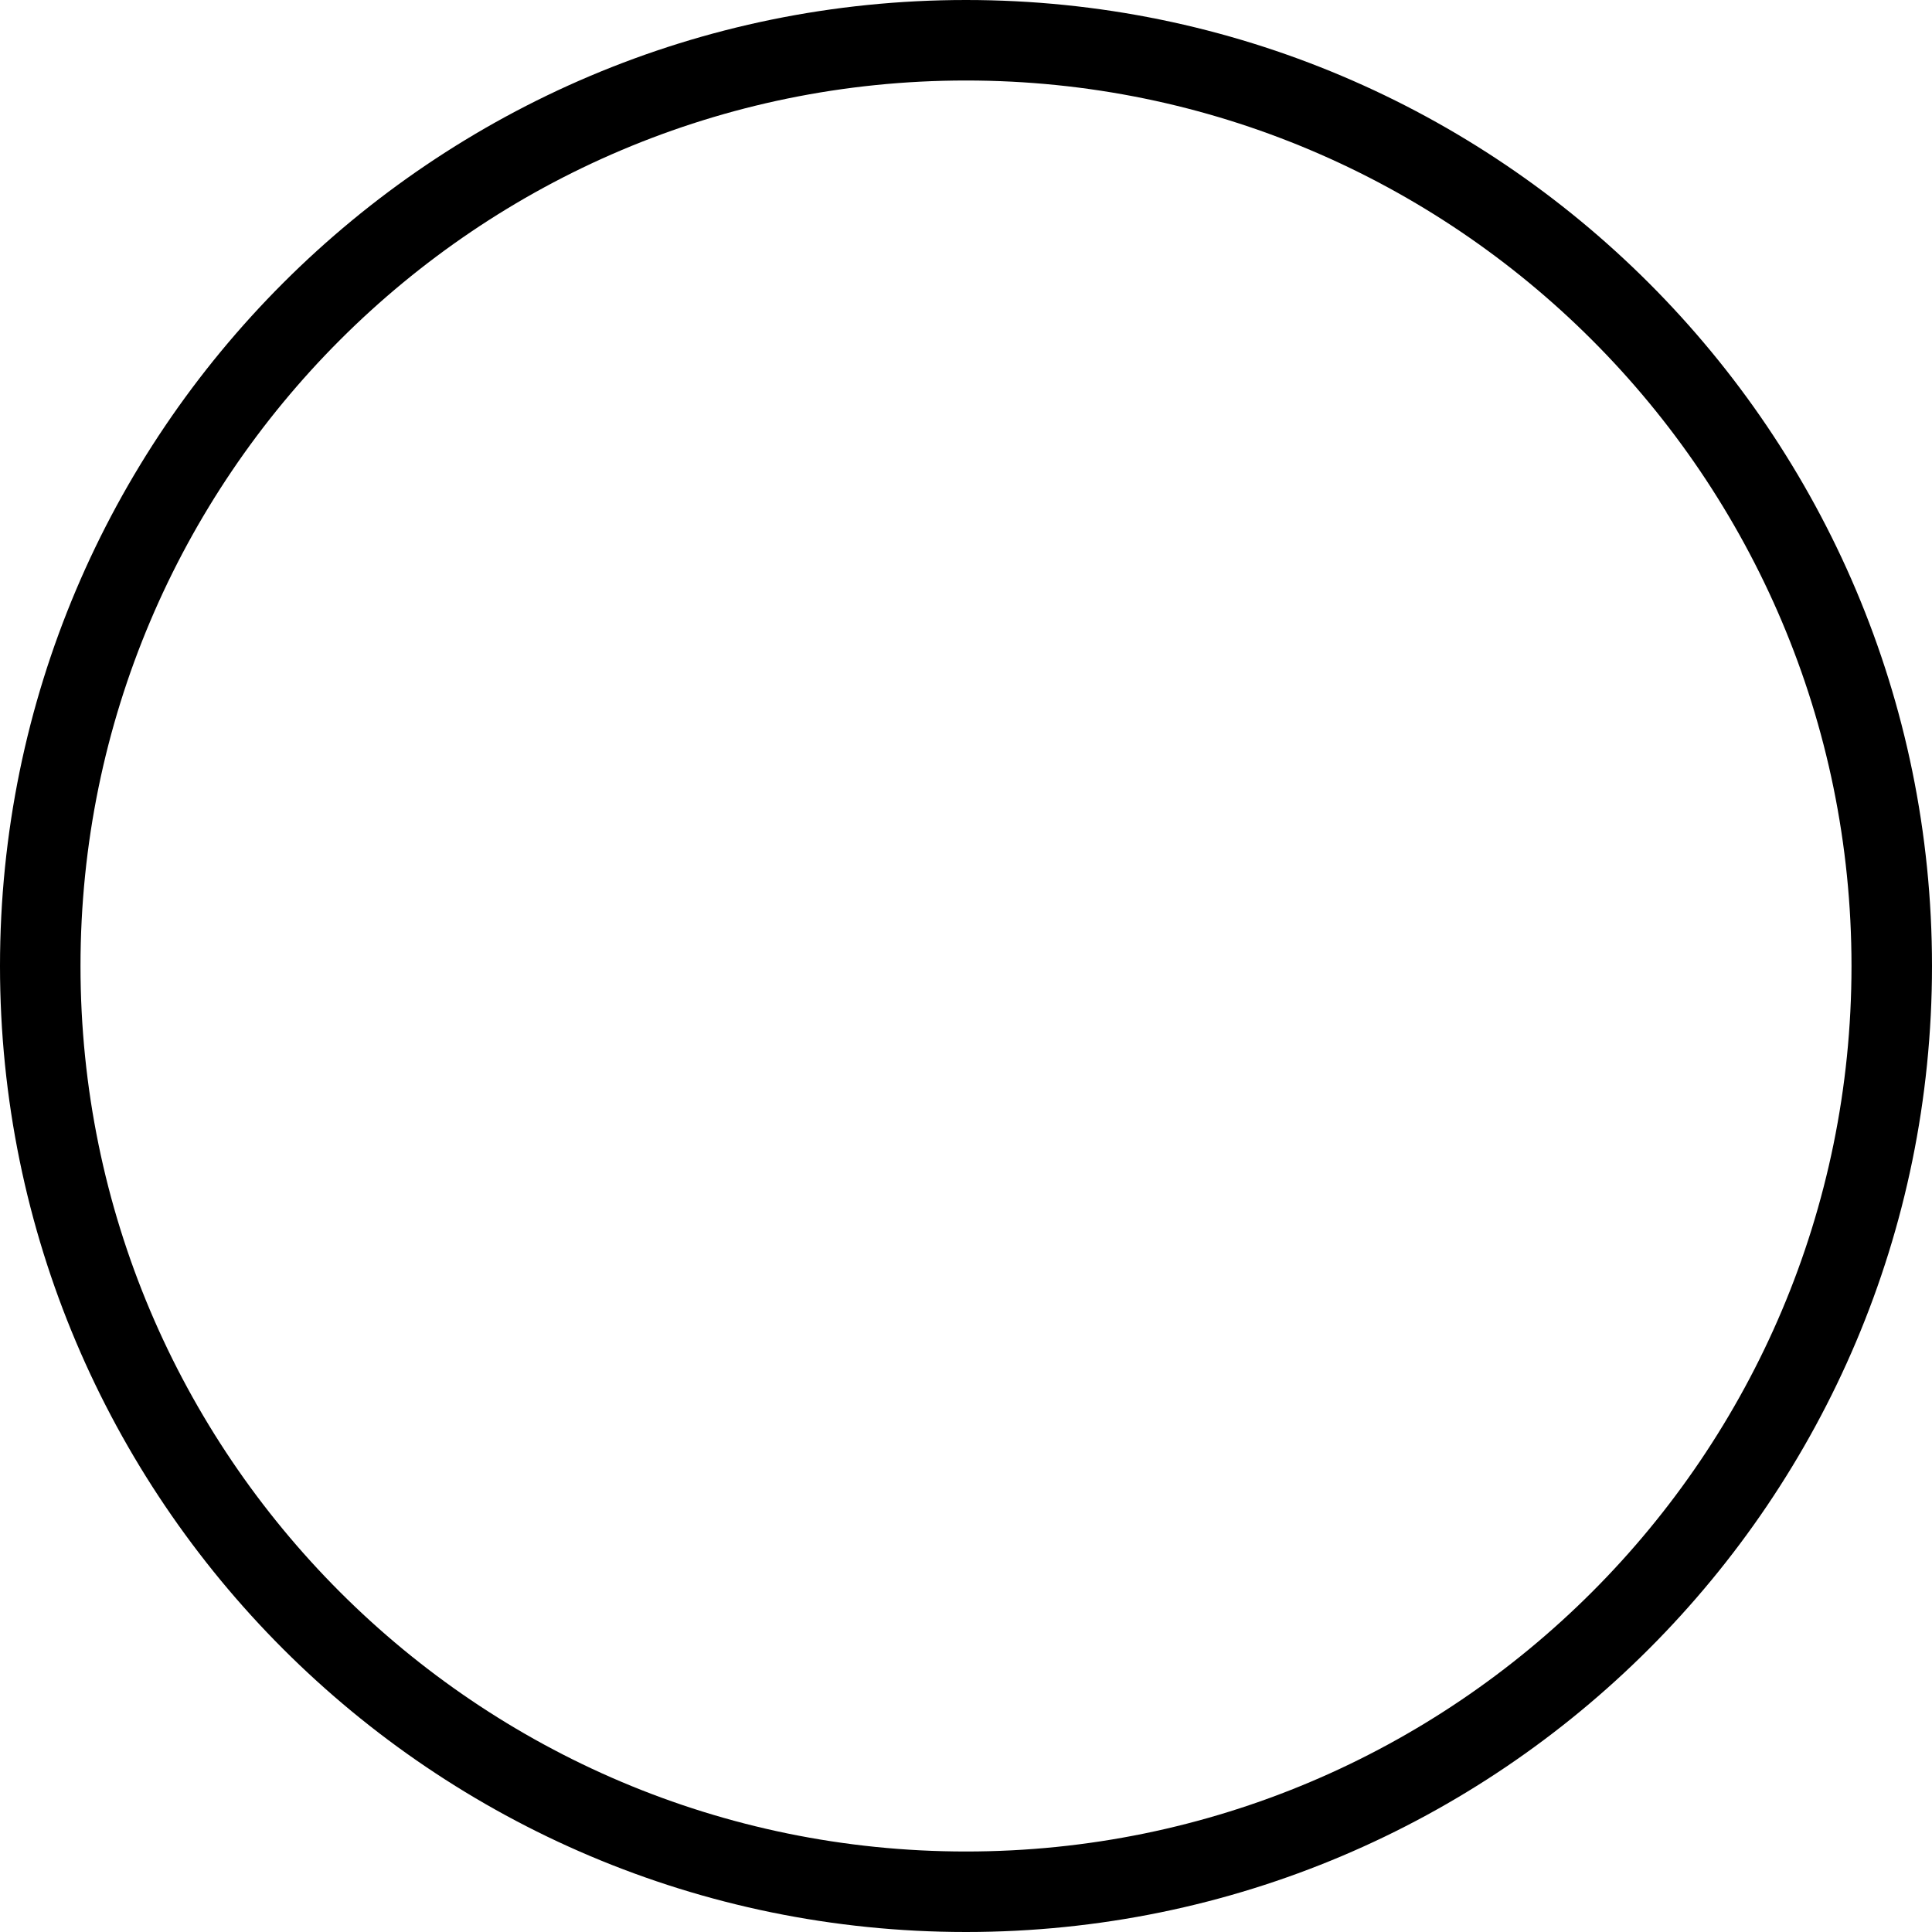
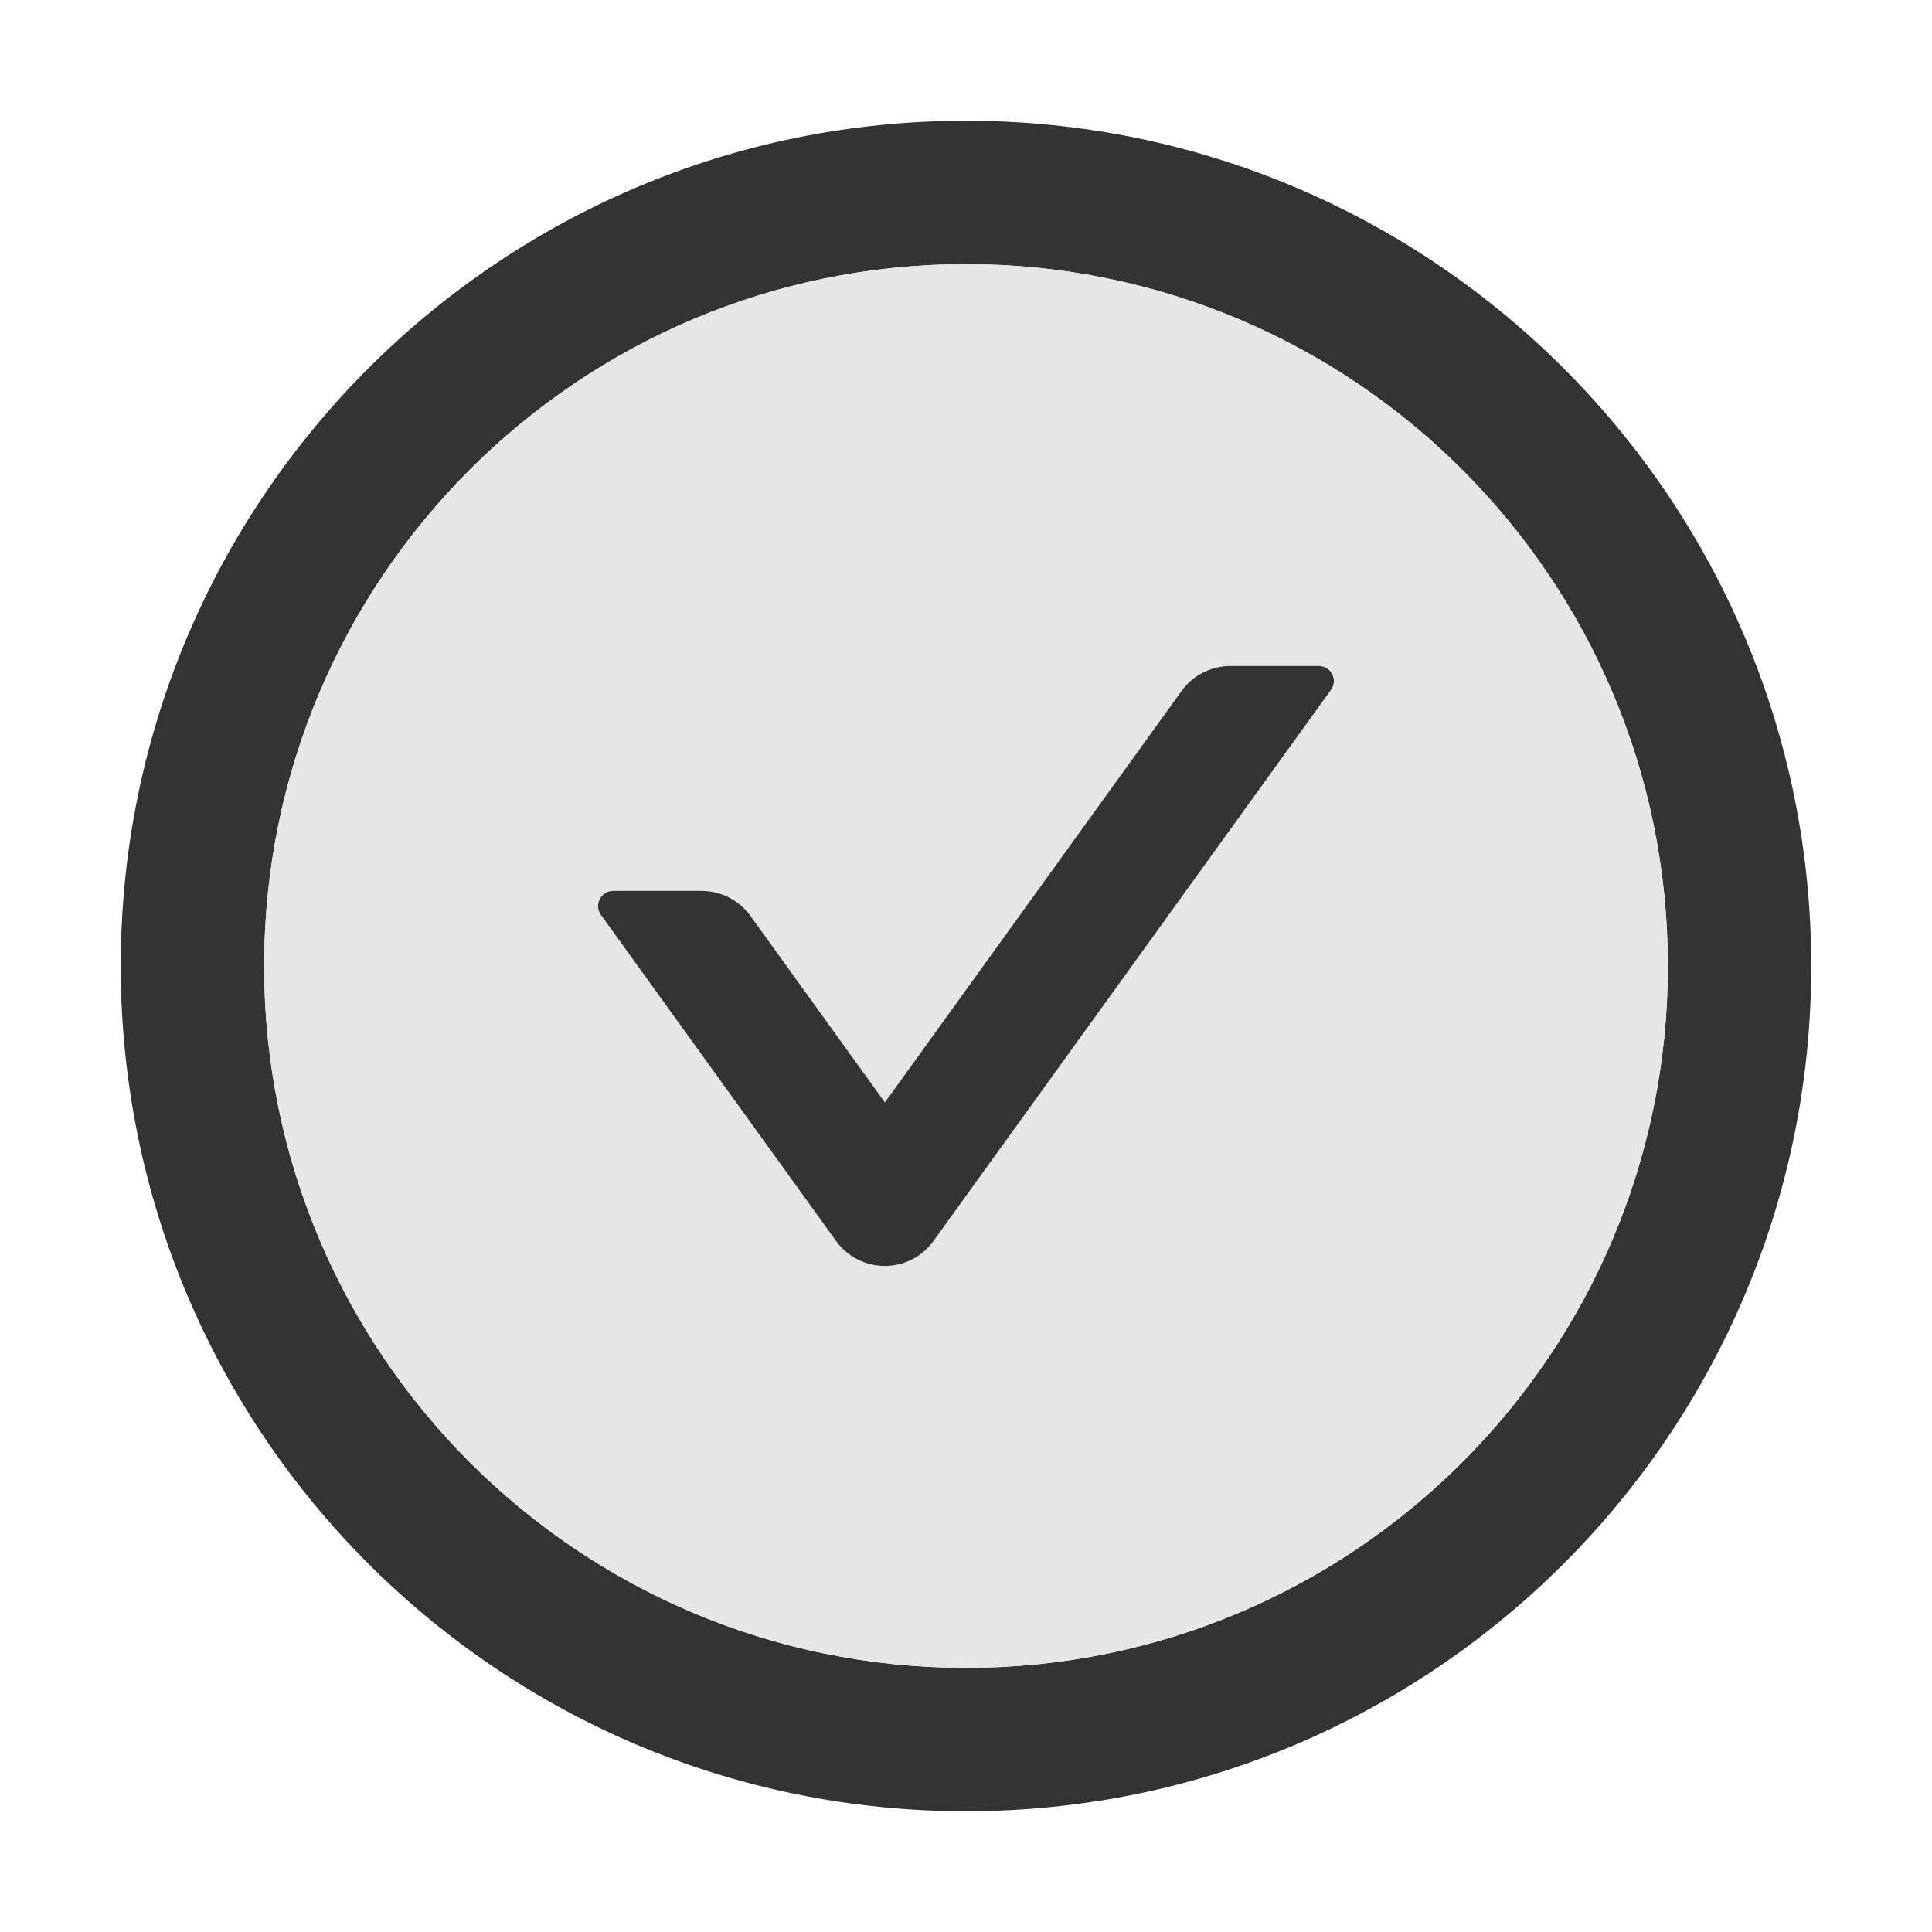
- <svg xmlns="http://www.w3.org/2000/svg" fill-rule="evenodd" clip-rule="evenodd">
-   <path d="M12 0c6.623 0 12 5.377 12 12s-5.377 12-12 12-12-5.377-12-12 5.377-12 12-12zm0 1c6.071 0 11 4.929 11 11s-4.929 11-11 11-11-4.929-11-11 4.929-11 11-11z" />
+ <svg xmlns="http://www.w3.org/2000/svg" viewBox="0 0 1024 1024">
+   <path fill="#333" d="M512 64C264.6 64 64 264.6 64 512s200.6 448 448 448 448-200.6 448-448S759.4 64 512 64zm0 820c-205.4 0-372-166.6-372-372s166.6-372 372-372 372 166.6 372 372-166.6 372-372 372z" />
+   <path fill="#E6E6E6" d="M512 140c-205.4 0-372 166.6-372 372s166.6 372 372 372 372-166.6 372-372-166.6-372-372-372zm193.4 225.7l-210.6 292a31.8 31.8 0 0 1-51.7 0L318.5 484.9c-3.8-5.3 0-12.7 6.5-12.7h46.9c10.3 0 19.9 5 25.9 13.3l71.2 98.8 157.2-218c6-8.4 15.7-13.3 25.9-13.3H699c6.5 0 10.3 7.4 6.4 12.7z" />
+   <path fill="#333" d="M699 353h-46.9c-10.2 0-19.9 4.9-25.9 13.3L469 584.3l-71.2-98.8c-6-8.3-15.6-13.3-25.9-13.3H325c-6.5 0-10.3 7.4-6.5 12.7l124.6 172.8a31.8 31.8 0 0 0 51.7 0l210.6-292c3.9-5.3.1-12.7-6.4-12.7z" />
</svg>
